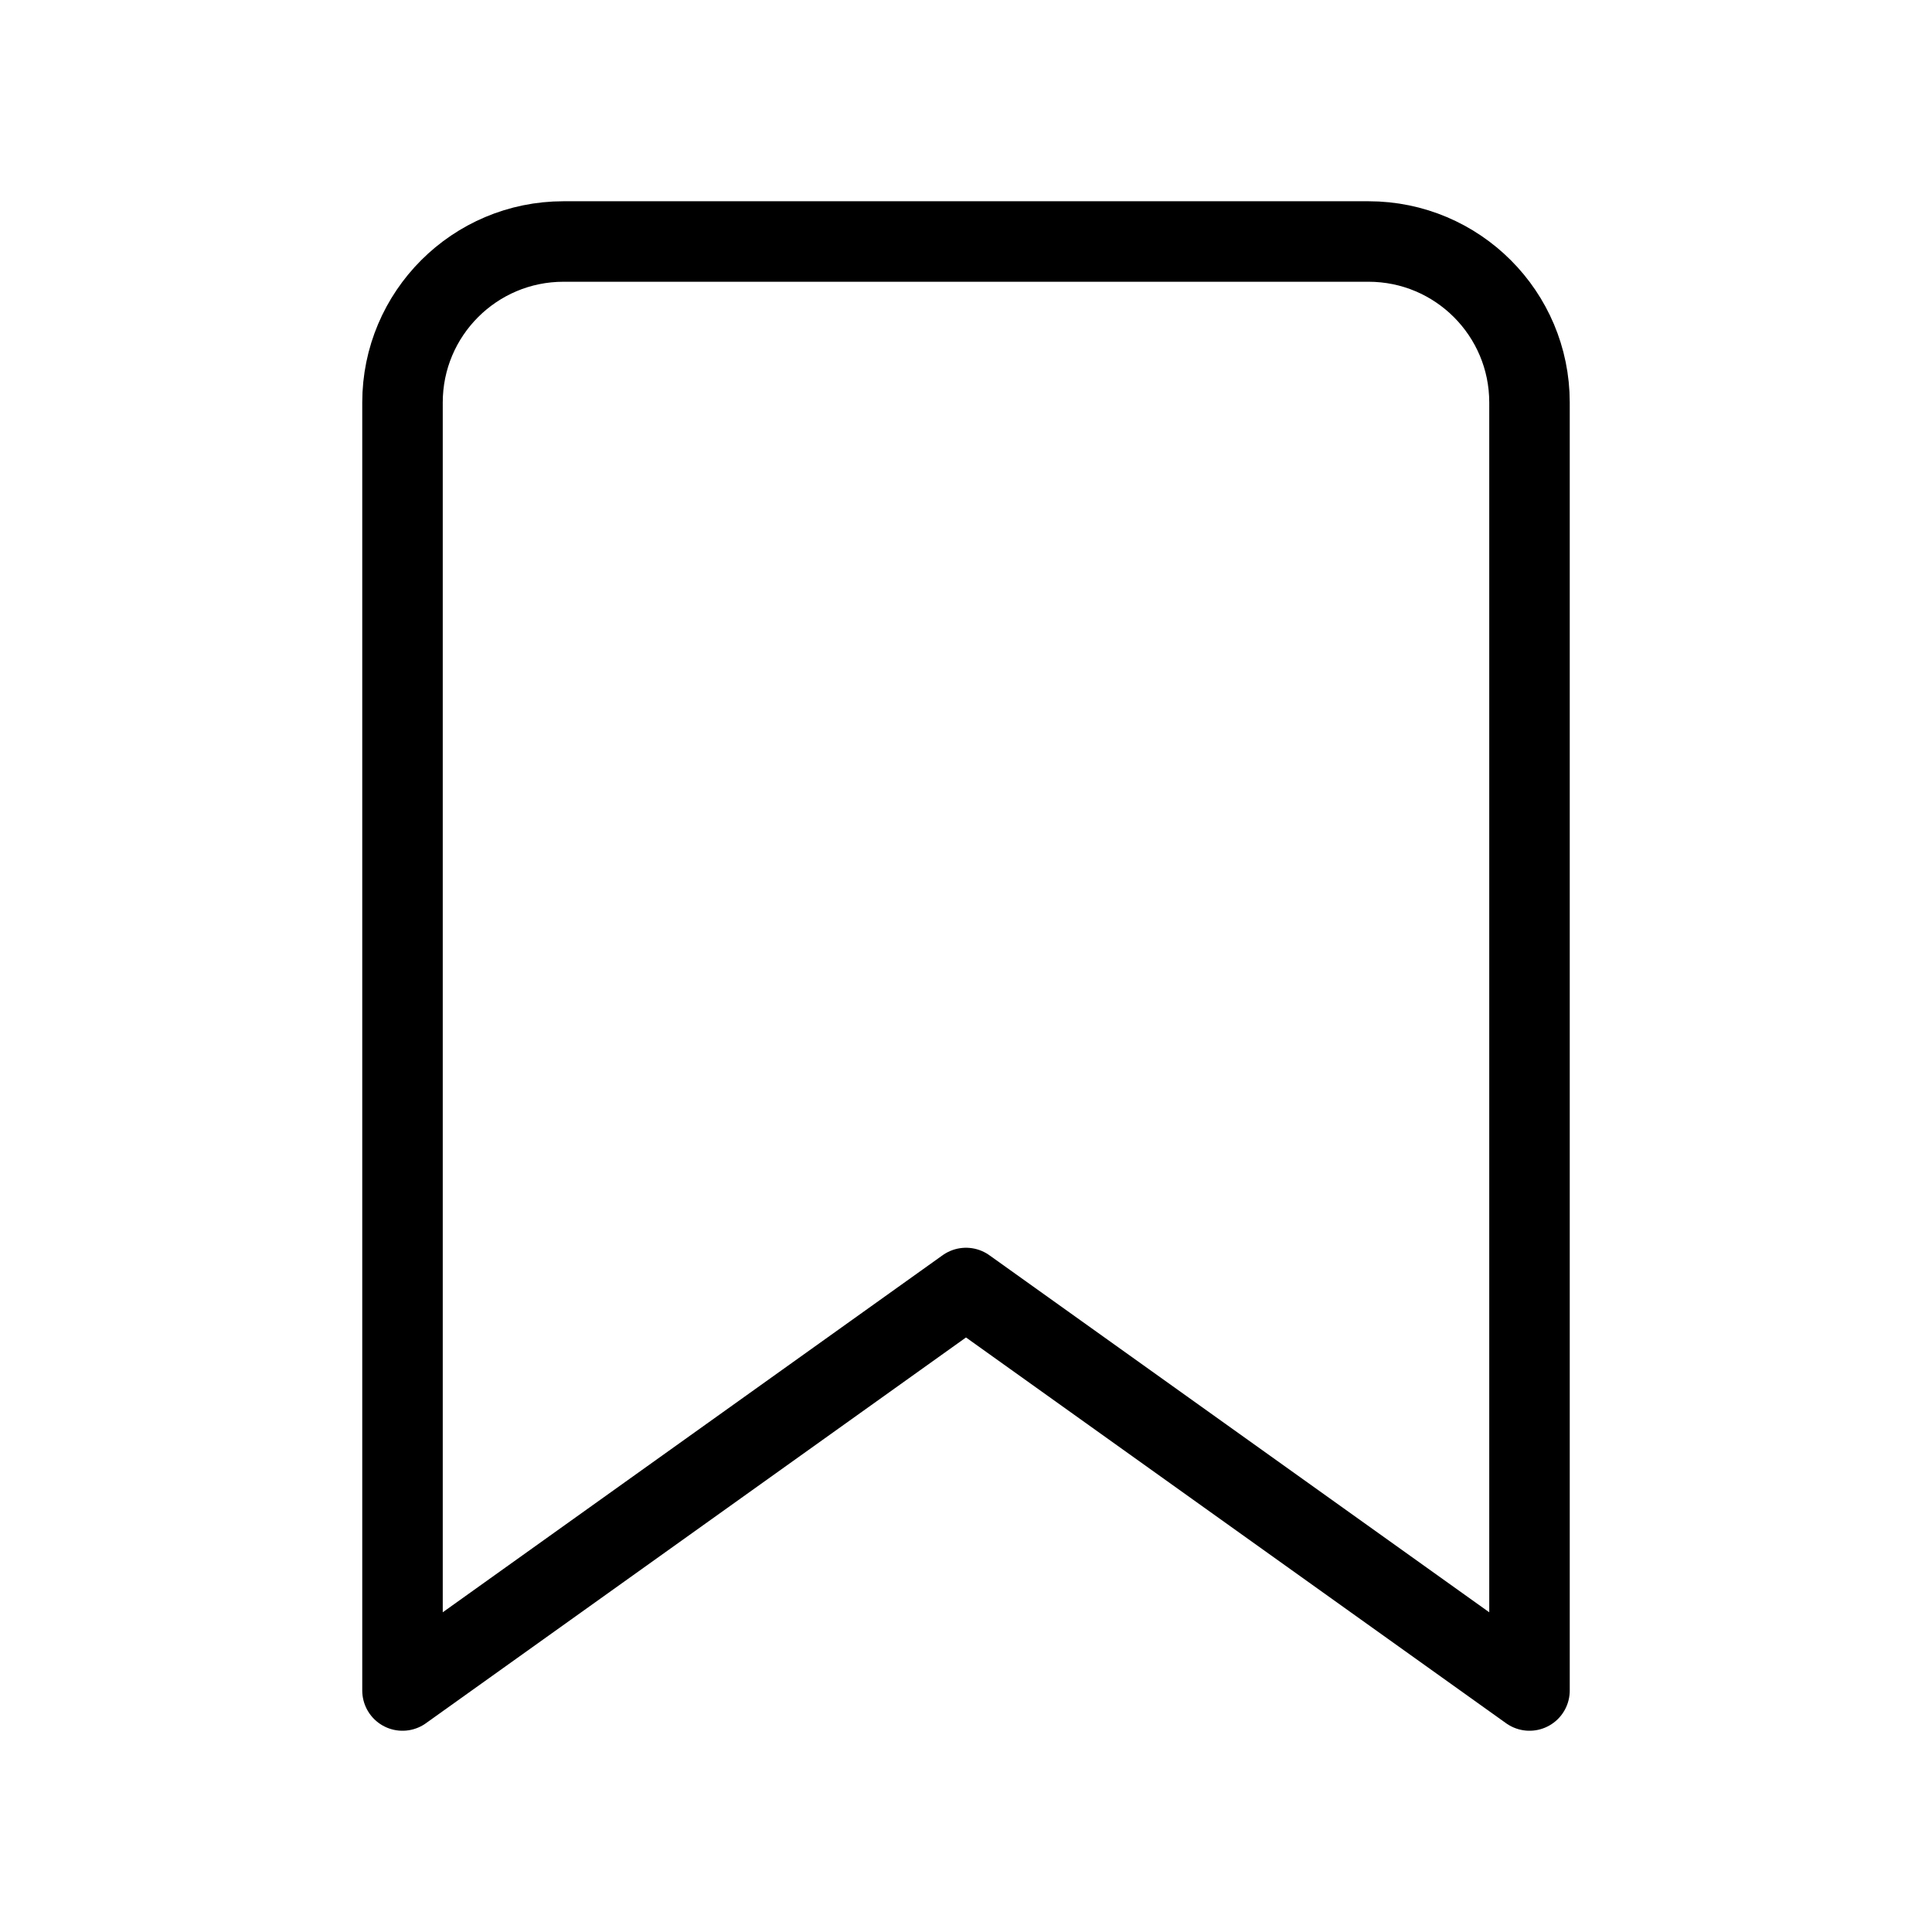
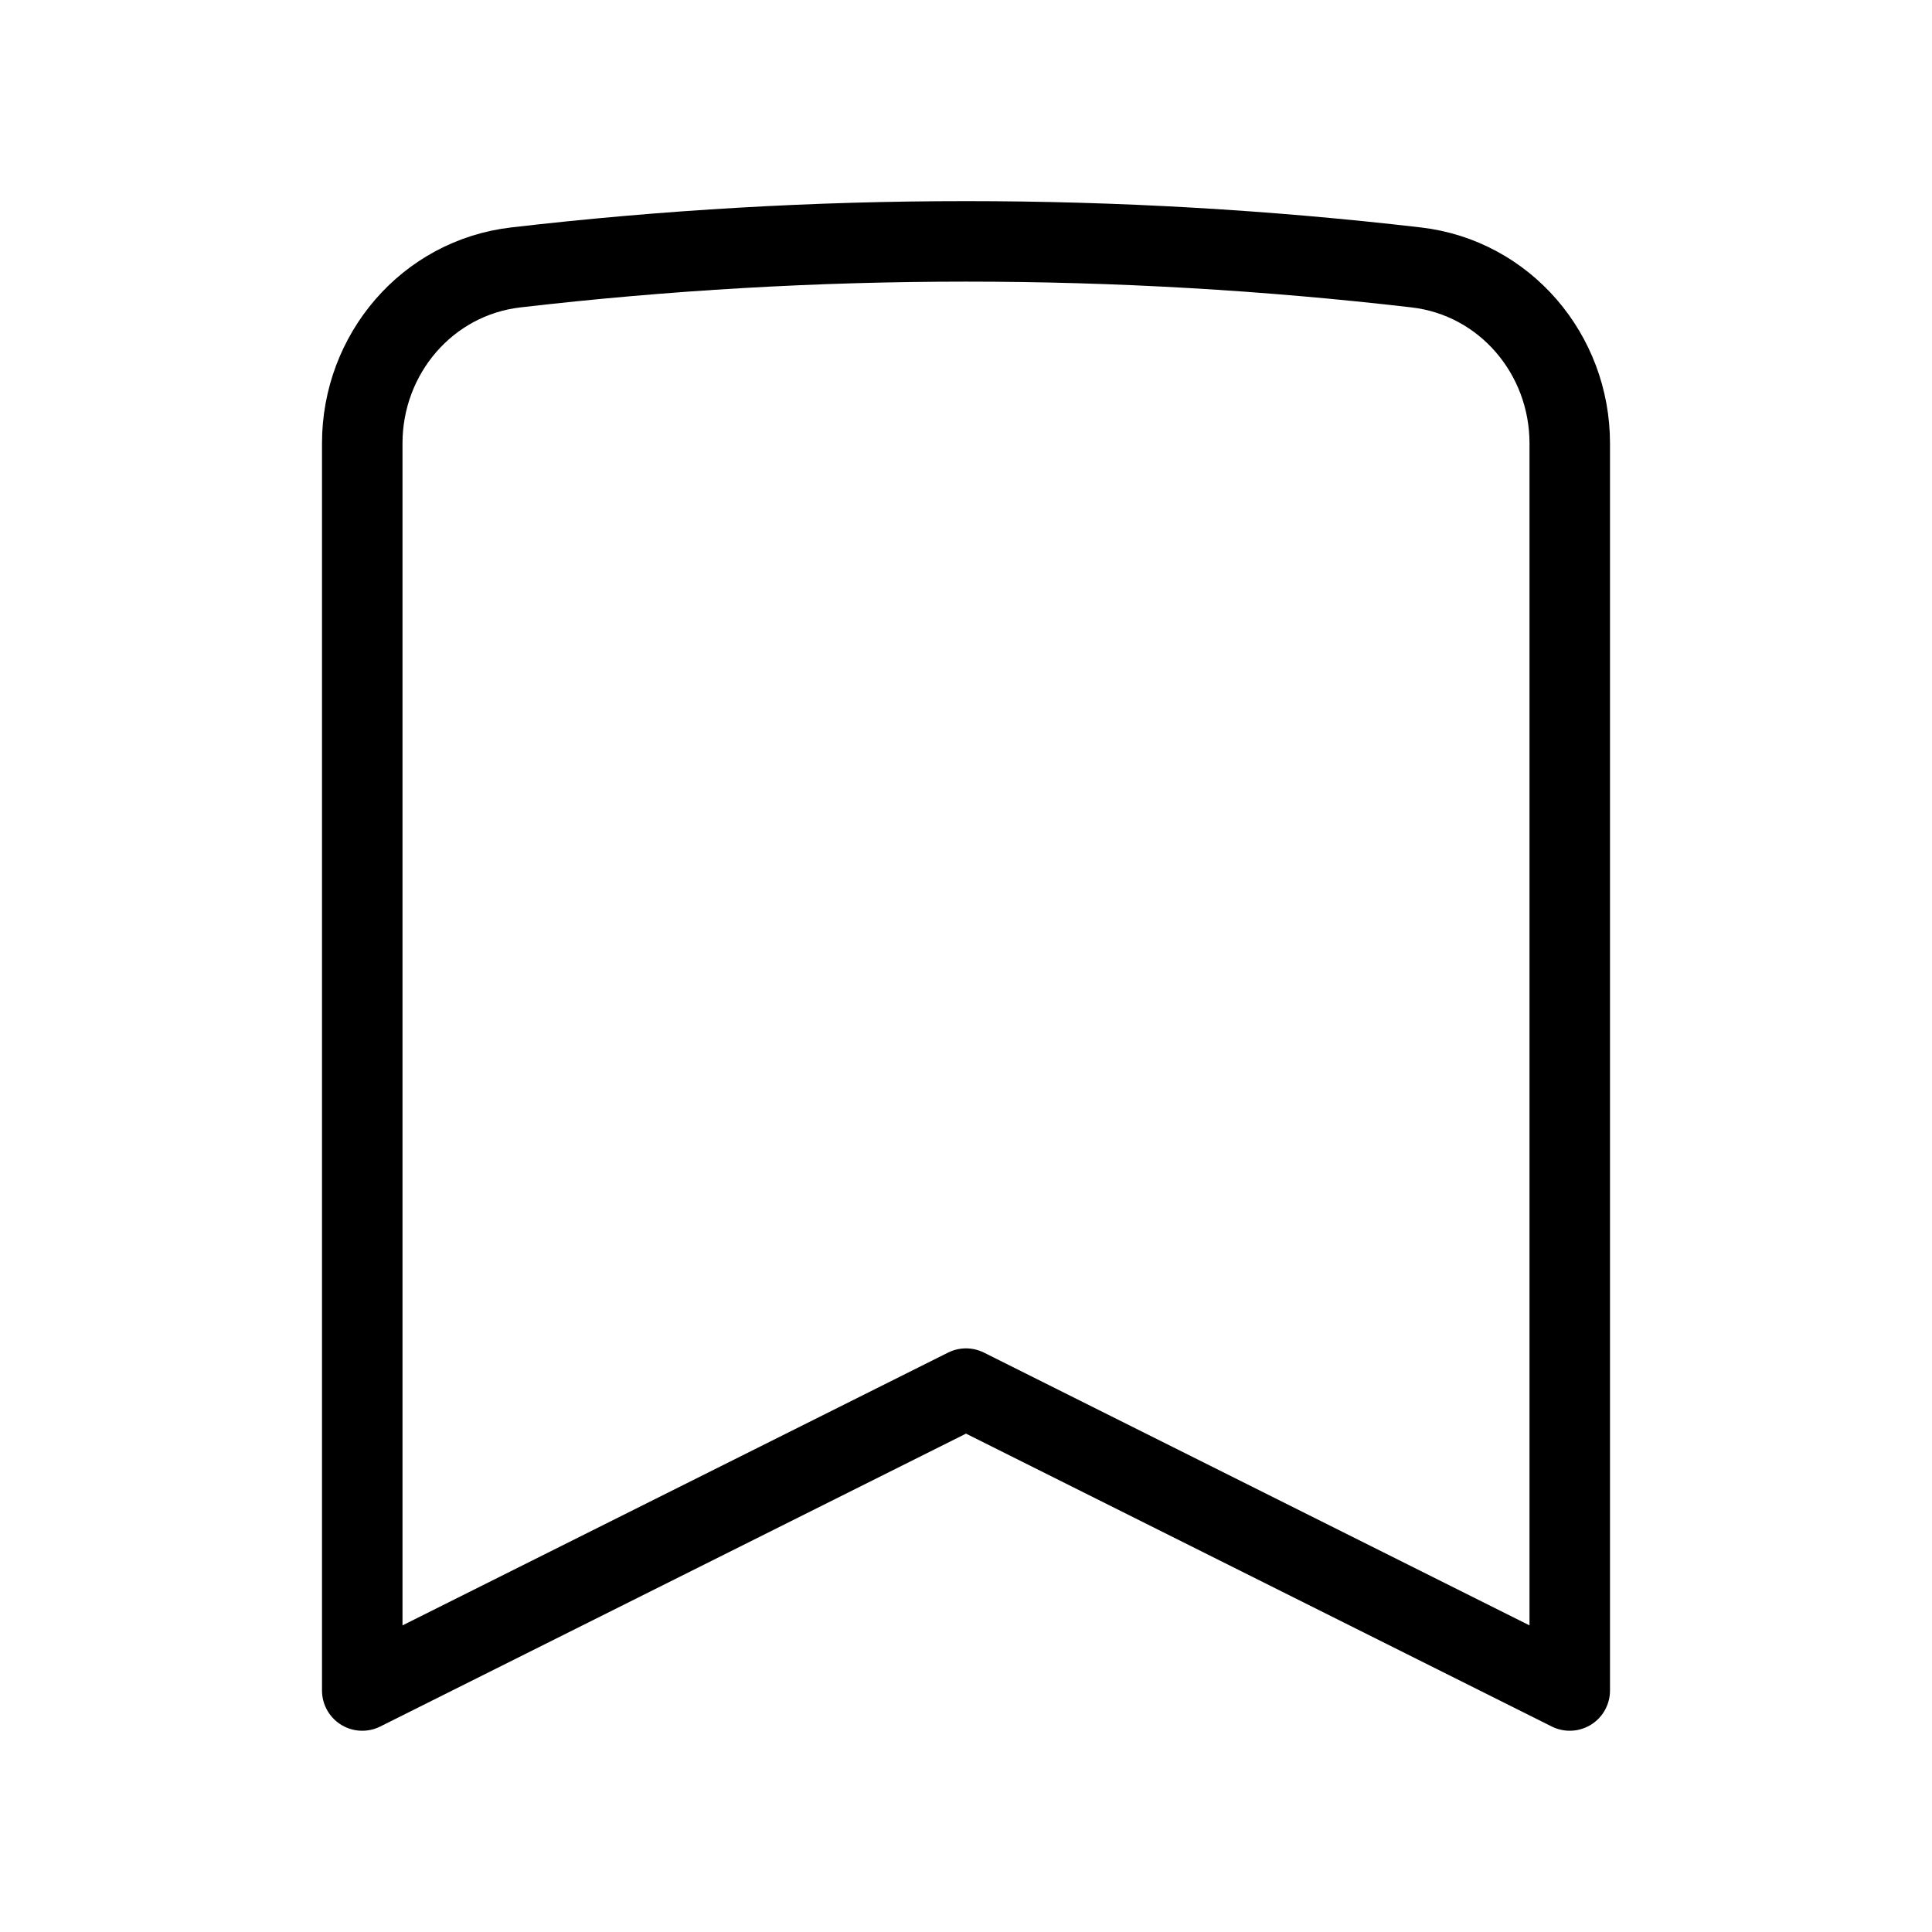
- <svg xmlns="http://www.w3.org/2000/svg" viewBox="0 0 24 24" fill="none" stroke="currentColor" stroke-linecap="round" stroke-linejoin="round">
-   <path d="M19 21l-7-5-7 5V5a2 2 0 0 1 2-2h10a2 2 0 0 1 2 2z" />
+ <svg xmlns="http://www.w3.org/2000/svg" fill="none" viewBox="0 0 24 24" stroke="currentColor">
+   <path stroke-linecap="round" stroke-linejoin="round" d="M17.593 3.322c1.1.128 1.907 1.077 1.907 2.185V21L12 17.25 4.5 21V5.507c0-1.108.806-2.057 1.907-2.185a48.507 48.507 0 0111.186 0z" />
</svg>
